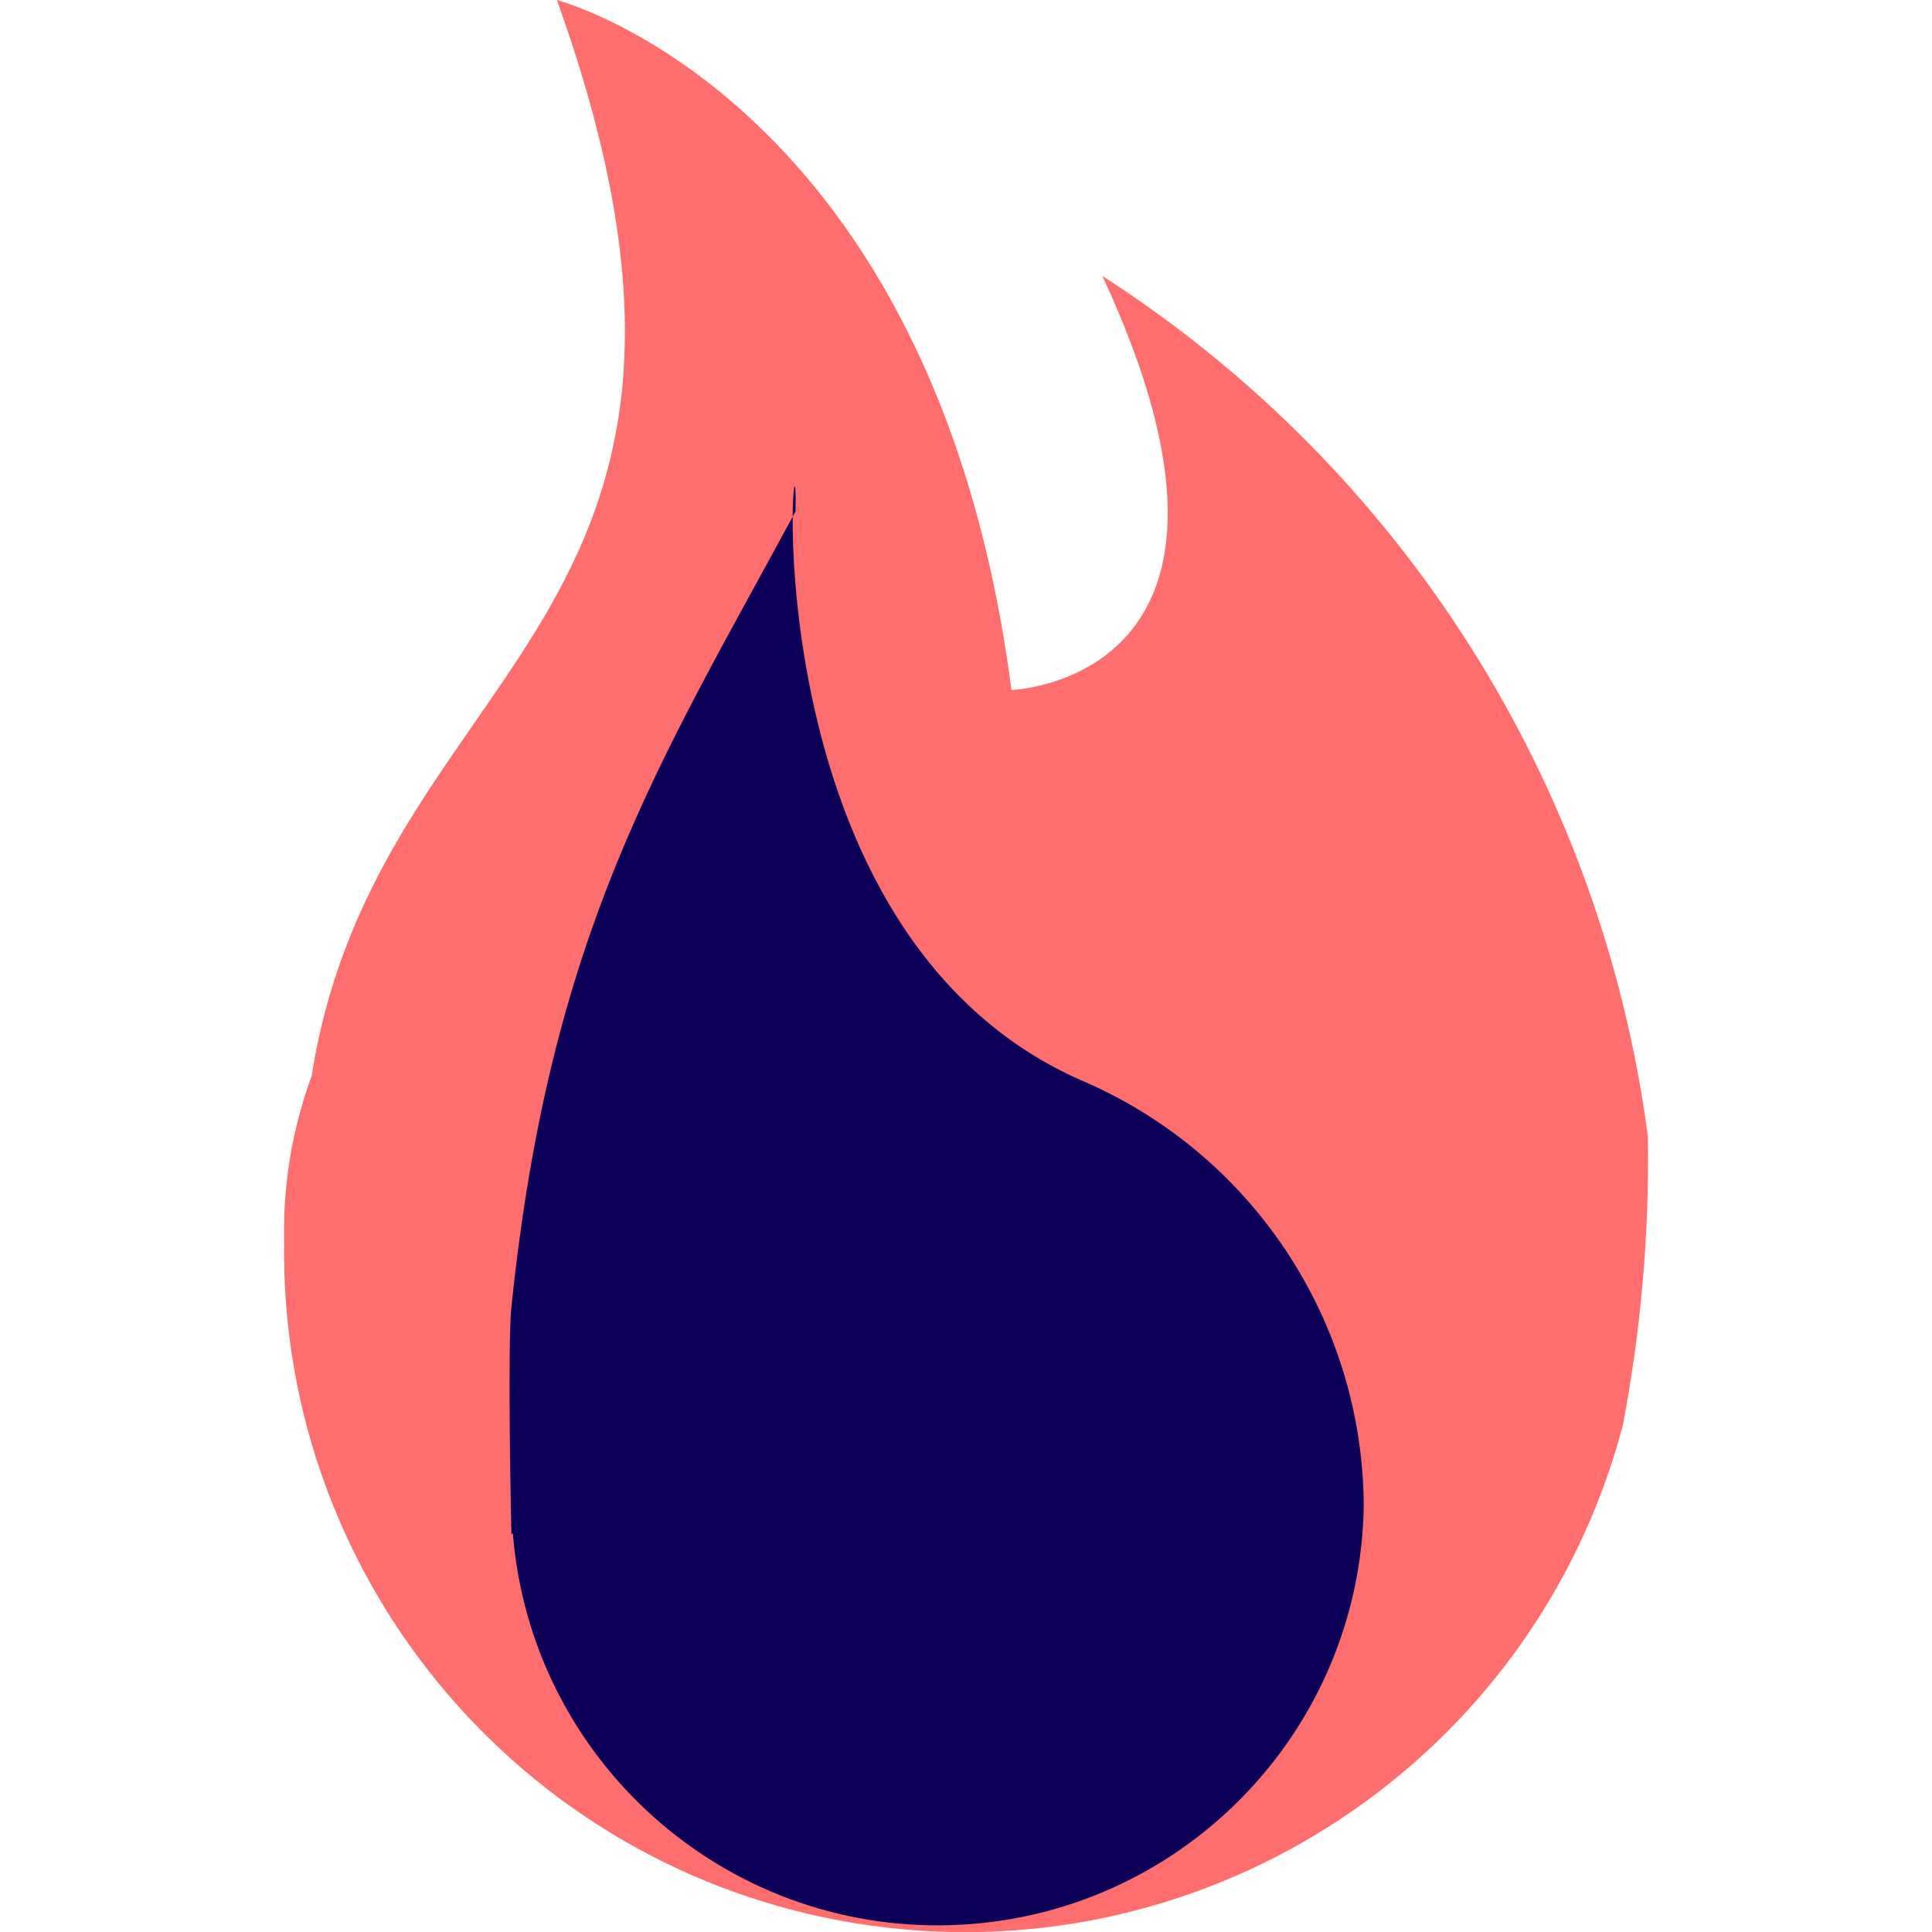
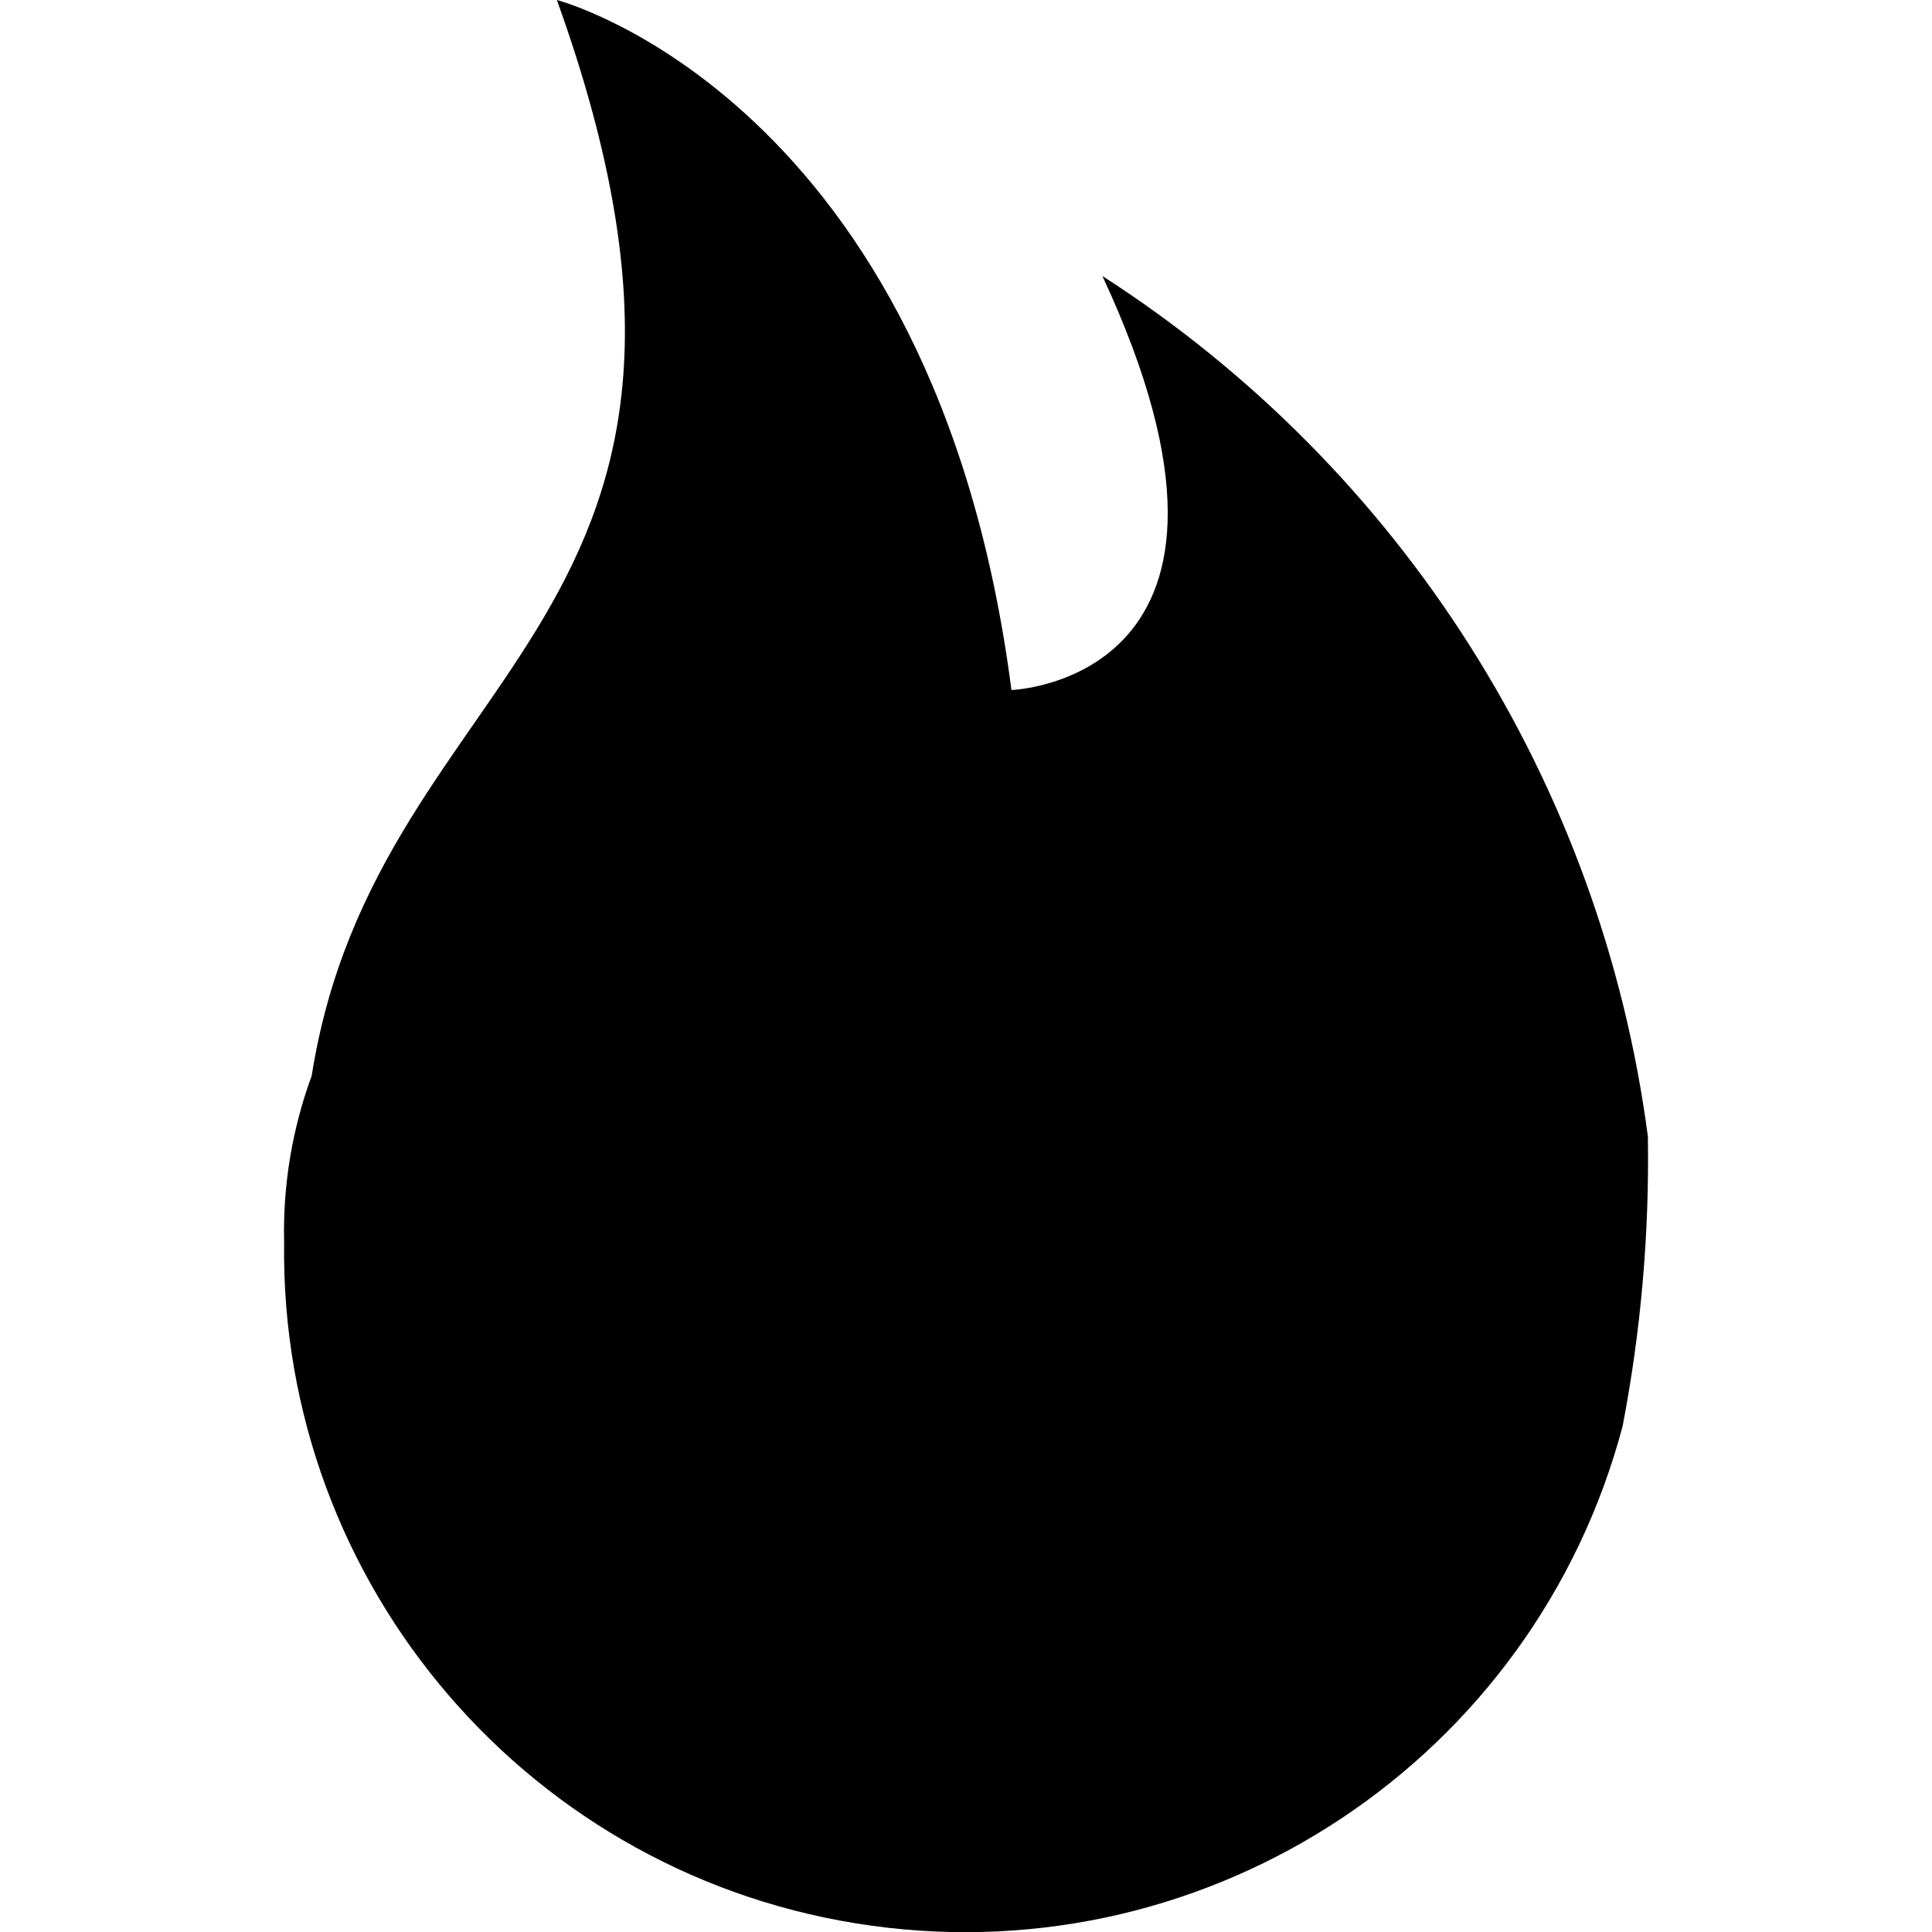
<svg xmlns="http://www.w3.org/2000/svg" width="24" height="24" viewBox="-5 0 34 34" version="1.1">
  <defs>

</defs>
  <g id="Vivid.JS" stroke="none" stroke-width="1" fill="none" fill-rule="evenodd">
    <g id="Vivid-Icons" transform="translate(-829, -644)">
      <g id="Icons" transform="translate(37, 169)">
        <g id="flame" transform="translate(780, 468)">
          <g transform="translate(11, 7)" id="Shape">
-             <path d="M24.555,25.1 C23.002,30.945 17.335,34.715 11.344,33.89 C5.353,33.066 0.916,27.904 1,21.857 C0.977,20.861 1.141,19.869 1.485,18.933 C2.643,11.595 9.785,11.063 5.8,7.10542736e-15 C5.8,7.10542736e-15 12.45,1.727 13.8,12.143 C13.8,12.143 18.719,11.98 15.4,4.857 C20.671,8.247 24.182,13.786 25,20 C25.027,21.711 24.878,23.42 24.555,25.1 Z" fill="#FF6E6E">
+             <path d="M24.555,25.1 C23.002,30.945 17.335,34.715 11.344,33.89 C5.353,33.066 0.916,27.904 1,21.857 C0.977,20.861 1.141,19.869 1.485,18.933 C2.643,11.595 9.785,11.063 5.8,7.10542736e-15 C5.8,7.10542736e-15 12.45,1.727 13.8,12.143 C13.8,12.143 18.719,11.98 15.4,4.857 C20.671,8.247 24.182,13.786 25,20 C25.027,21.711 24.878,23.42 24.555,25.1 Z" fill="currentColor">

</path>
-             <path d="M20,26.5 C19.938,30.502 16.744,33.75 12.743,33.879 C8.743,34.009 5.346,30.974 5.025,26.984 L5,27 C5,27 4.925,23.728 5,23 C5.684,16.389 7.6,13.437 10,9 C10.067,6.361 8.885,16.273 15,19 C18.017,20.275 19.983,23.225 20,26.5 Z" fill="#0C0058">
+             <path d="M20,26.5 C19.938,30.502 16.744,33.75 12.743,33.879 C8.743,34.009 5.346,30.974 5.025,26.984 L5,27 C5,27 4.925,23.728 5,23 C5.684,16.389 7.6,13.437 10,9 C10.067,6.361 8.885,16.273 15,19 C18.017,20.275 19.983,23.225 20,26.5 Z" fill="currentColor" fill-opacity="0.45">

</path>
          </g>
        </g>
      </g>
    </g>
  </g>
</svg>
